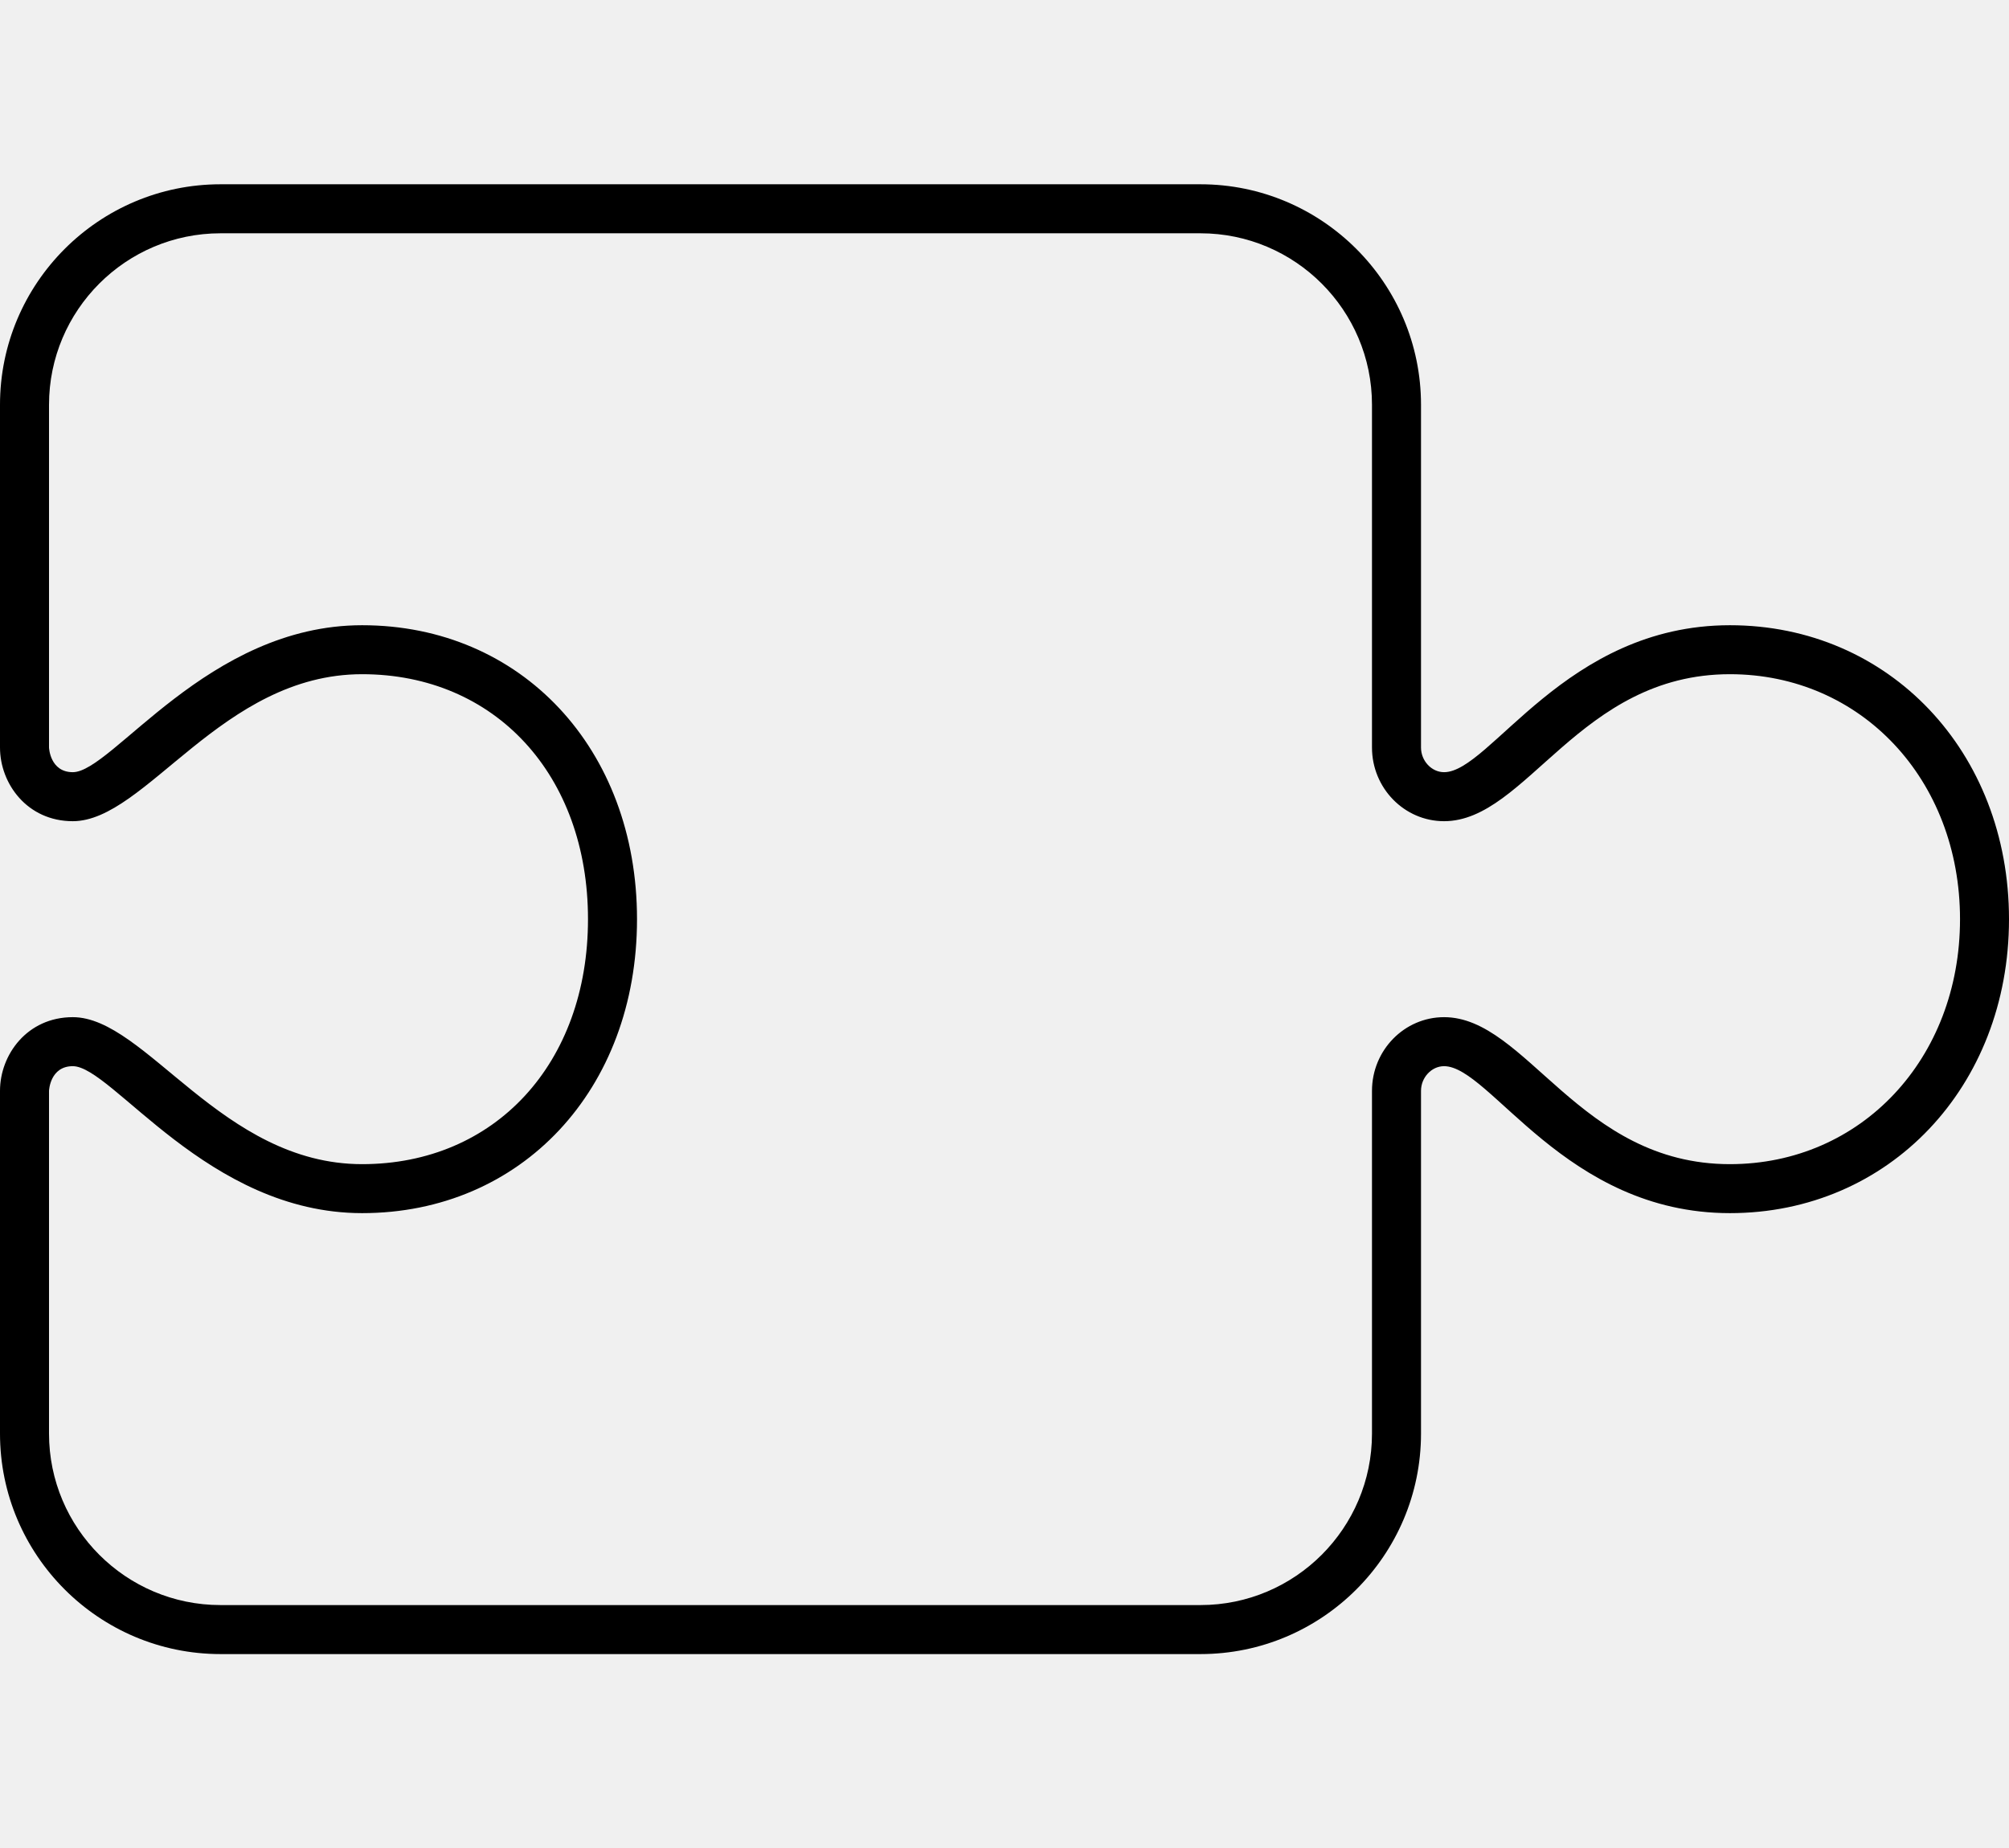
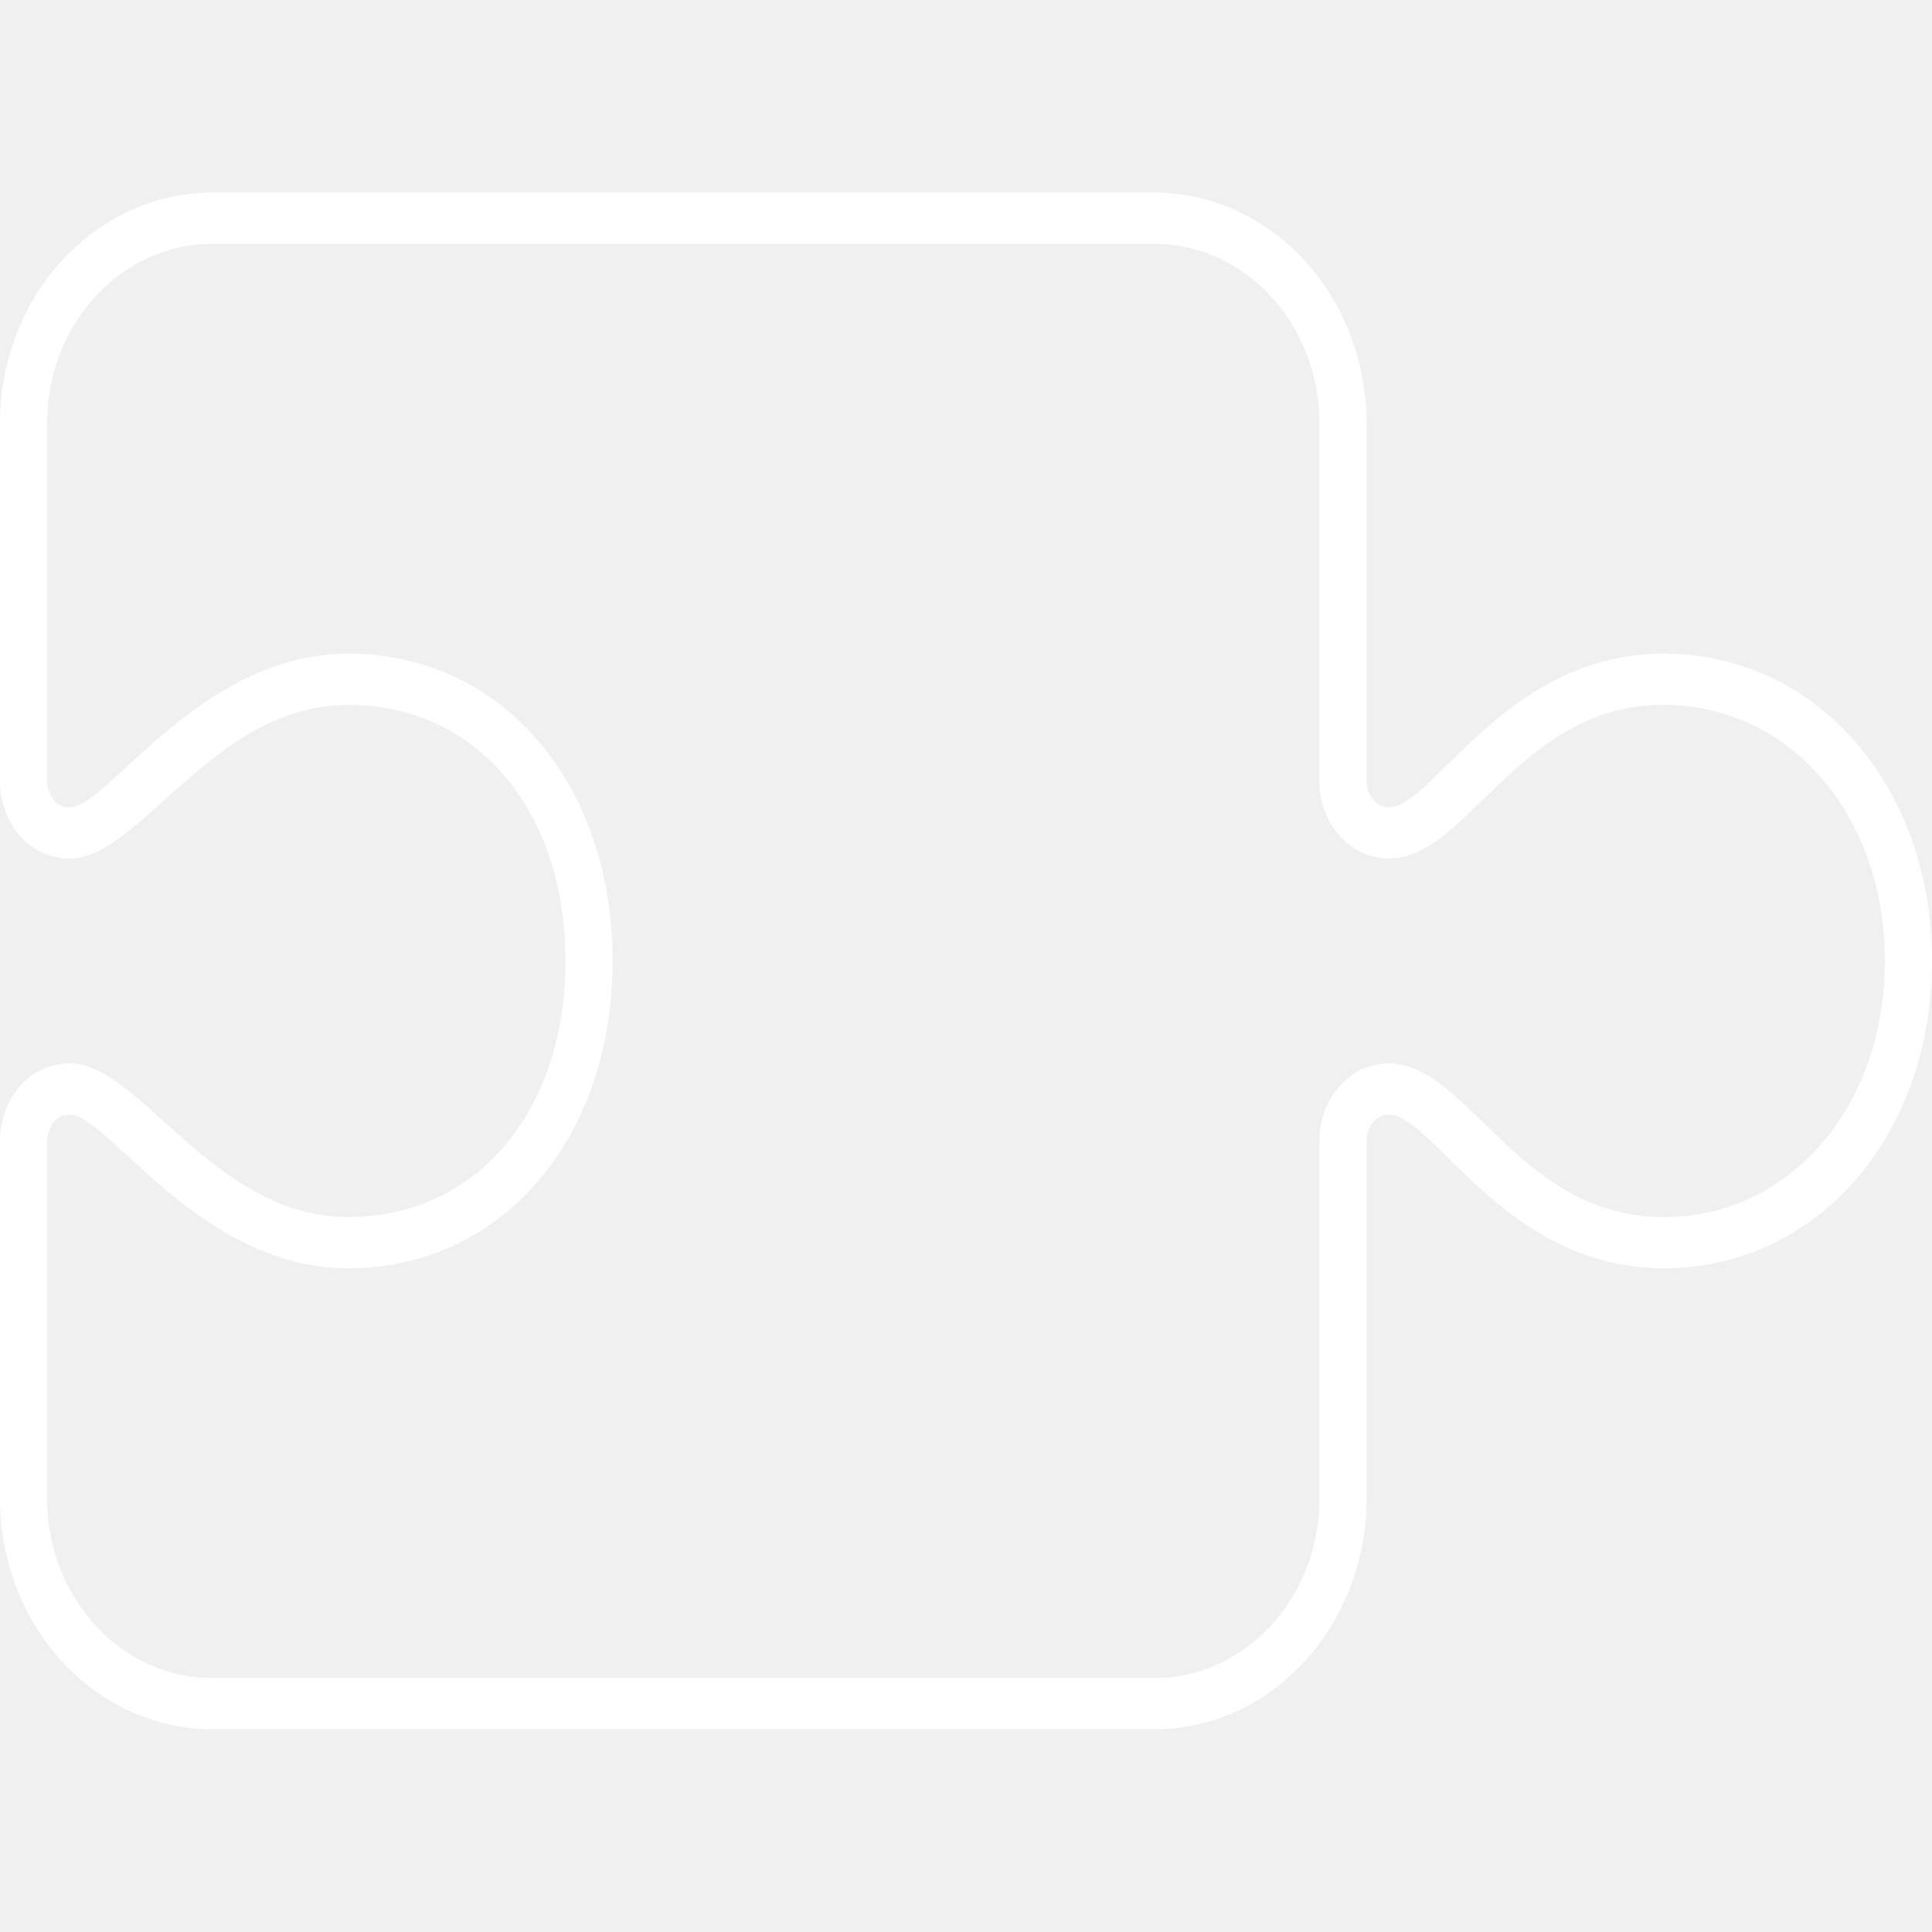
- <svg xmlns="http://www.w3.org/2000/svg" width="50" height="46" viewBox="0 0 50 46" fill="none">
-   <path d="M29.878 5.807H5.488C3.134 5.807 1.22 7.722 1.22 10.075V18.607C1.22 18.613 1.245 19.221 1.812 19.221C2.794 19.221 5.167 15.563 9.012 15.563C12.977 15.563 15.854 18.64 15.854 22.88C15.854 27.12 12.977 30.197 9.012 30.197C5.167 30.197 2.794 26.539 1.812 26.539C1.245 26.539 1.22 27.147 1.22 27.153V35.685C1.22 38.039 3.134 39.953 5.488 39.953H29.878C32.232 39.953 34.146 38.039 34.146 35.685V27.153C34.146 26.142 34.951 25.319 35.94 25.319C37.995 25.319 39.309 28.978 43.054 28.978C46.318 28.978 48.781 26.357 48.781 22.88C48.781 19.403 46.318 16.782 43.054 16.782C39.309 16.782 37.995 20.441 35.94 20.441C34.951 20.441 34.146 19.618 34.146 18.607V10.075C34.146 7.722 32.232 5.807 29.878 5.807ZM29.878 4.587C32.904 4.587 35.366 7.05 35.366 10.075V18.607C35.366 18.94 35.629 19.221 35.94 19.221C37.093 19.221 38.952 15.563 43.054 15.563C47.013 15.563 50 18.709 50 22.88C50 27.051 47.013 30.197 43.054 30.197C38.952 30.197 37.093 26.539 35.94 26.539C35.629 26.539 35.366 26.82 35.366 27.153V35.685C35.366 38.711 32.904 41.173 29.878 41.173H5.488C2.462 41.173 0 38.711 0 35.685V27.153C0 26.252 0.678 25.319 1.812 25.319C3.628 25.319 5.524 28.978 9.012 28.978C12.322 28.978 14.634 26.47 14.634 22.88C14.634 19.29 12.322 16.782 9.012 16.782C5.524 16.782 3.629 20.441 1.812 20.441C0.678 20.441 0 19.508 0 18.607V10.075C0 7.05 2.462 4.587 5.488 4.587H29.878Z" fill="black" />
+ <svg xmlns="http://www.w3.org/2000/svg" width="48" height="48" viewBox="0 0 48 48" fill="none">
+   <path d="M28.683 6.059H5.268C3.009 6.059 1.171 8.057 1.171 10.513V19.416C1.171 19.422 1.195 20.057 1.74 20.057C2.682 20.057 4.96 16.24 8.652 16.24C12.458 16.24 15.22 19.45 15.22 23.875C15.22 28.299 12.458 31.51 8.652 31.51C4.96 31.51 2.682 27.692 1.74 27.692C1.195 27.692 1.171 28.328 1.171 28.334V37.236C1.171 39.693 3.009 41.69 5.268 41.69H28.683C30.942 41.69 32.78 39.693 32.78 37.236V28.334C32.78 27.279 33.553 26.42 34.503 26.42C36.475 26.42 37.736 30.238 41.332 30.238C44.466 30.238 46.829 27.503 46.829 23.875C46.829 20.247 44.466 17.512 41.332 17.512C37.736 17.512 36.475 21.33 34.503 21.33C33.553 21.33 32.78 20.471 32.78 19.416V10.513C32.78 8.057 30.942 6.059 28.683 6.059ZM28.683 4.787C31.588 4.787 33.951 7.356 33.951 10.513V19.416C33.951 19.763 34.204 20.057 34.503 20.057C35.609 20.057 37.394 16.24 41.332 16.24C45.133 16.24 48 19.523 48 23.875C48 28.227 45.133 31.51 41.332 31.51C37.394 31.51 35.609 27.692 34.503 27.692C34.204 27.692 33.951 27.986 33.951 28.334V37.236C33.951 40.394 31.588 42.963 28.683 42.963H5.268C2.364 42.963 0 40.394 0 37.236V28.334C0 27.393 0.651 26.42 1.74 26.42C3.483 26.42 5.303 30.238 8.652 30.238C11.829 30.238 14.049 27.621 14.049 23.875C14.049 20.128 11.829 17.512 8.652 17.512C5.303 17.512 3.484 21.33 1.74 21.33C0.651 21.33 0 20.356 0 19.416V10.513C0 7.356 2.364 4.787 5.268 4.787H28.683Z" fill="white" />
</svg>
